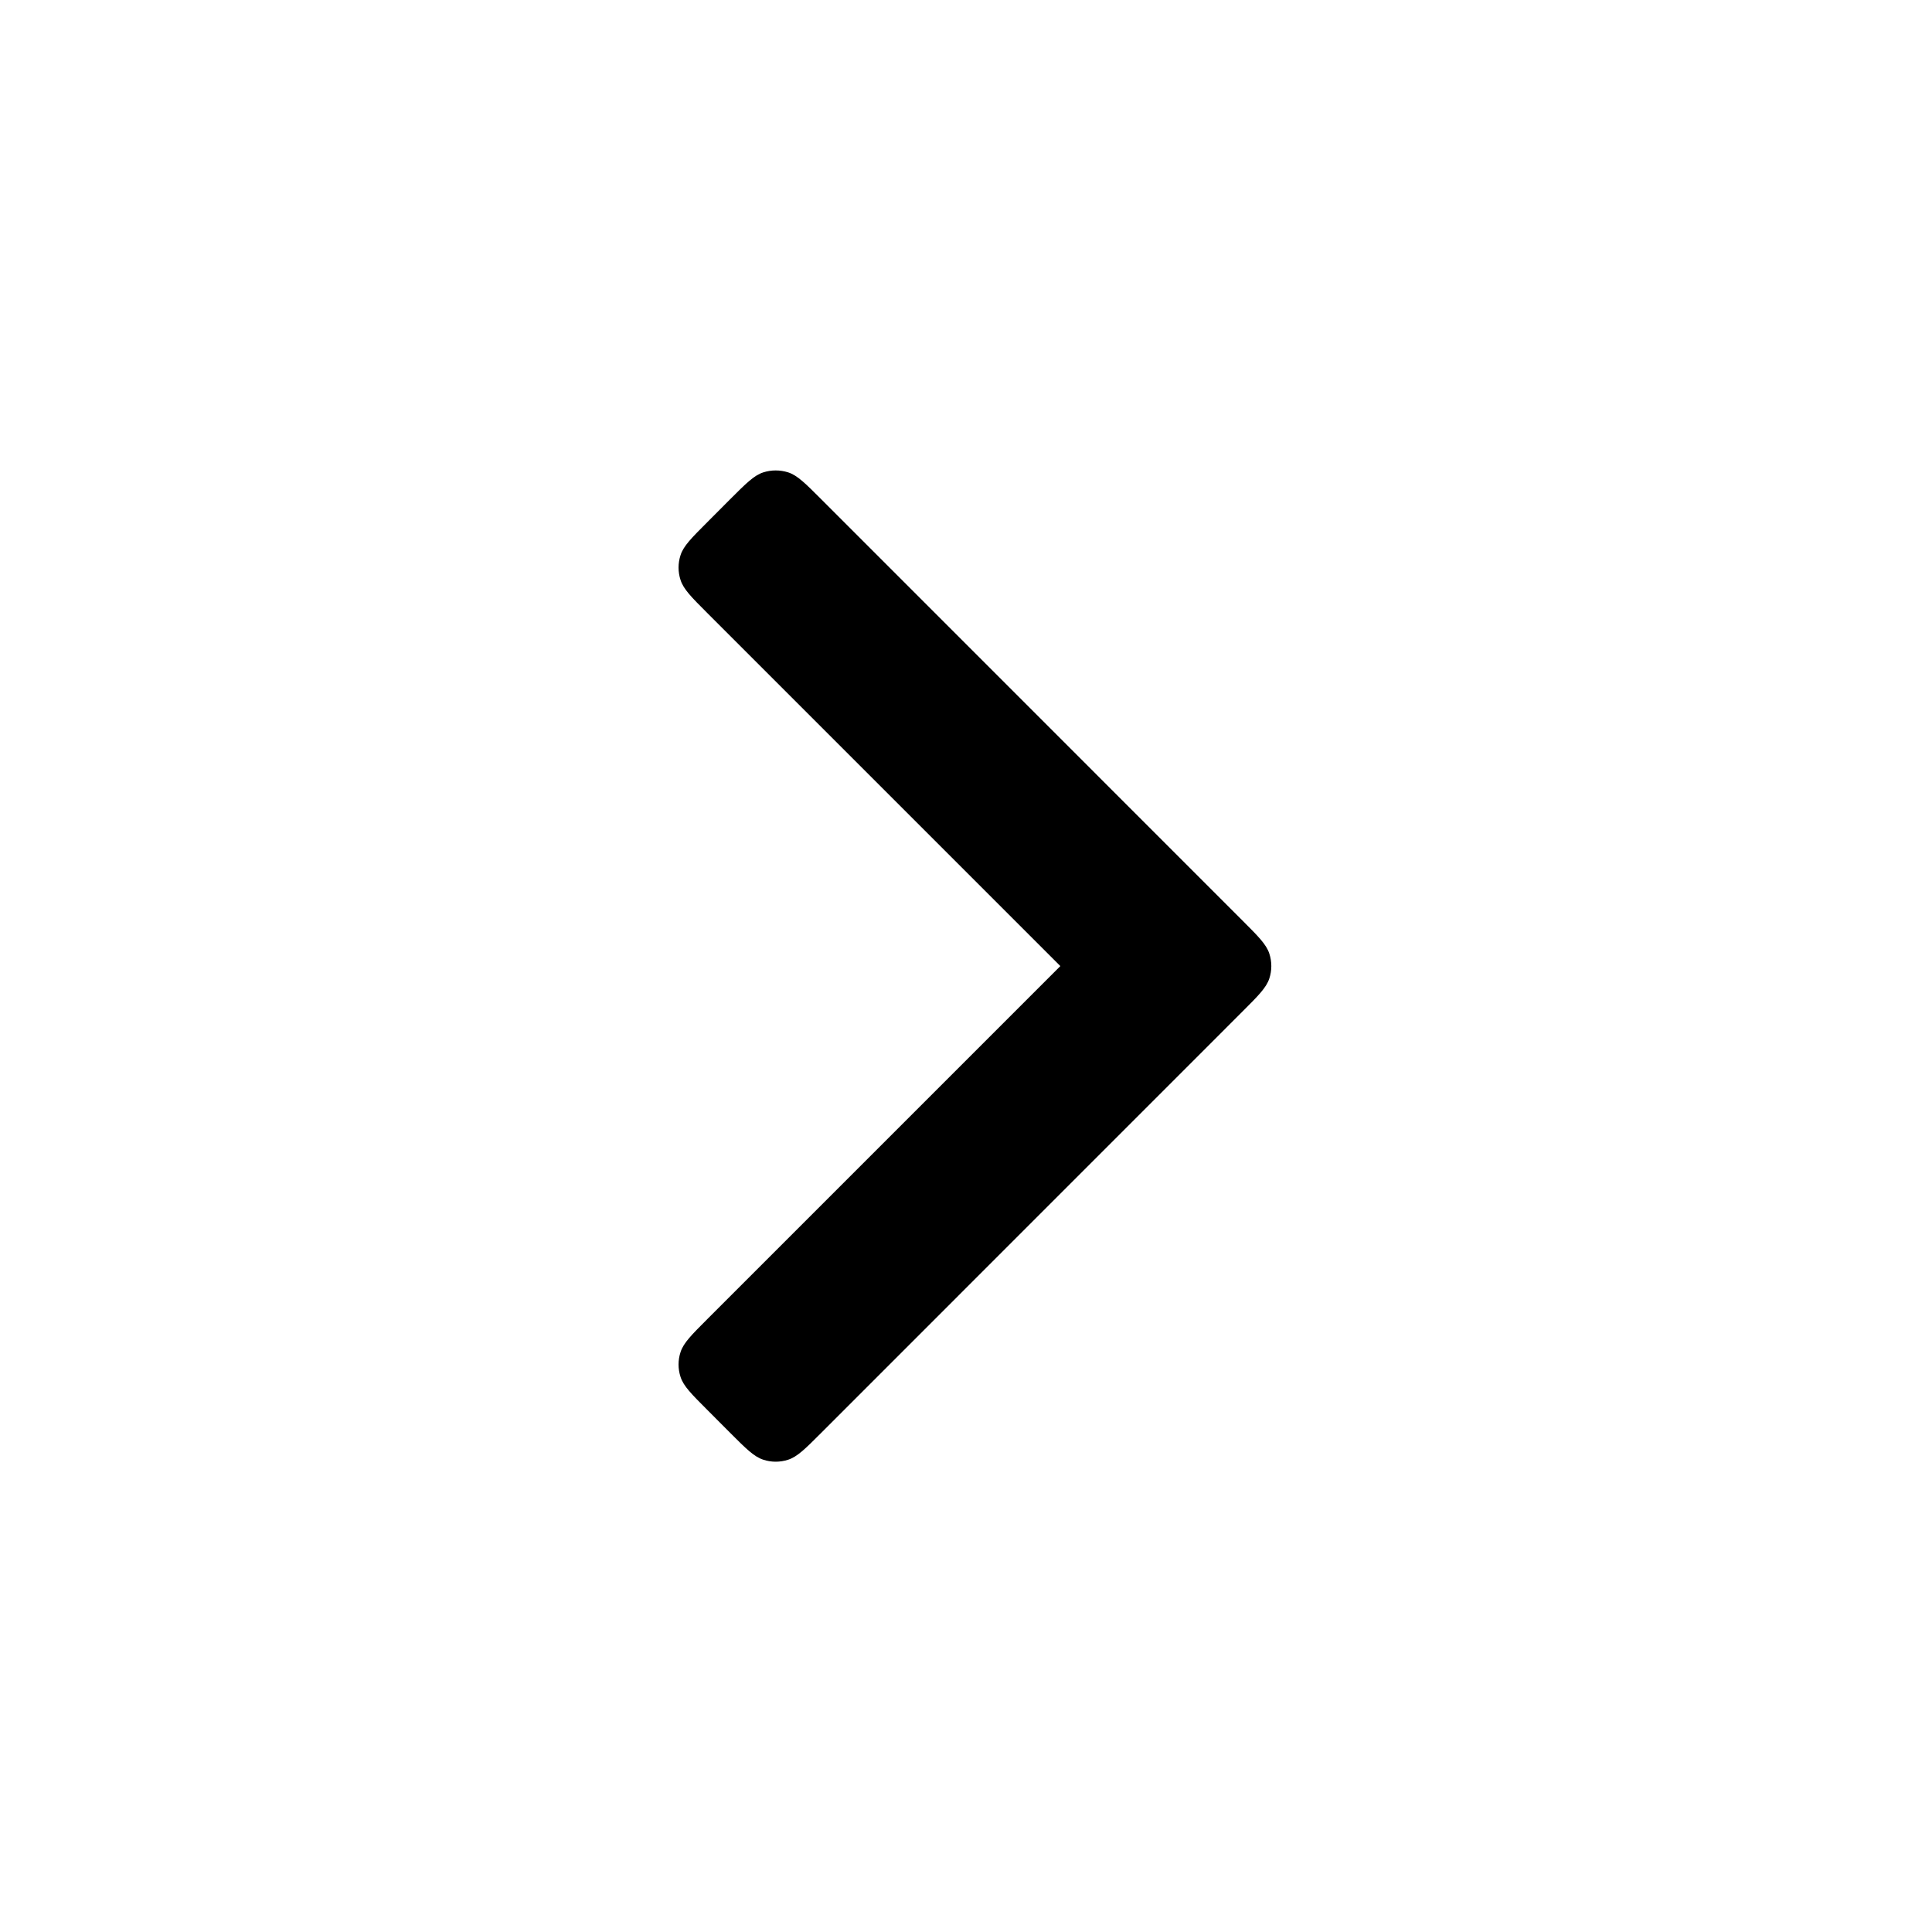
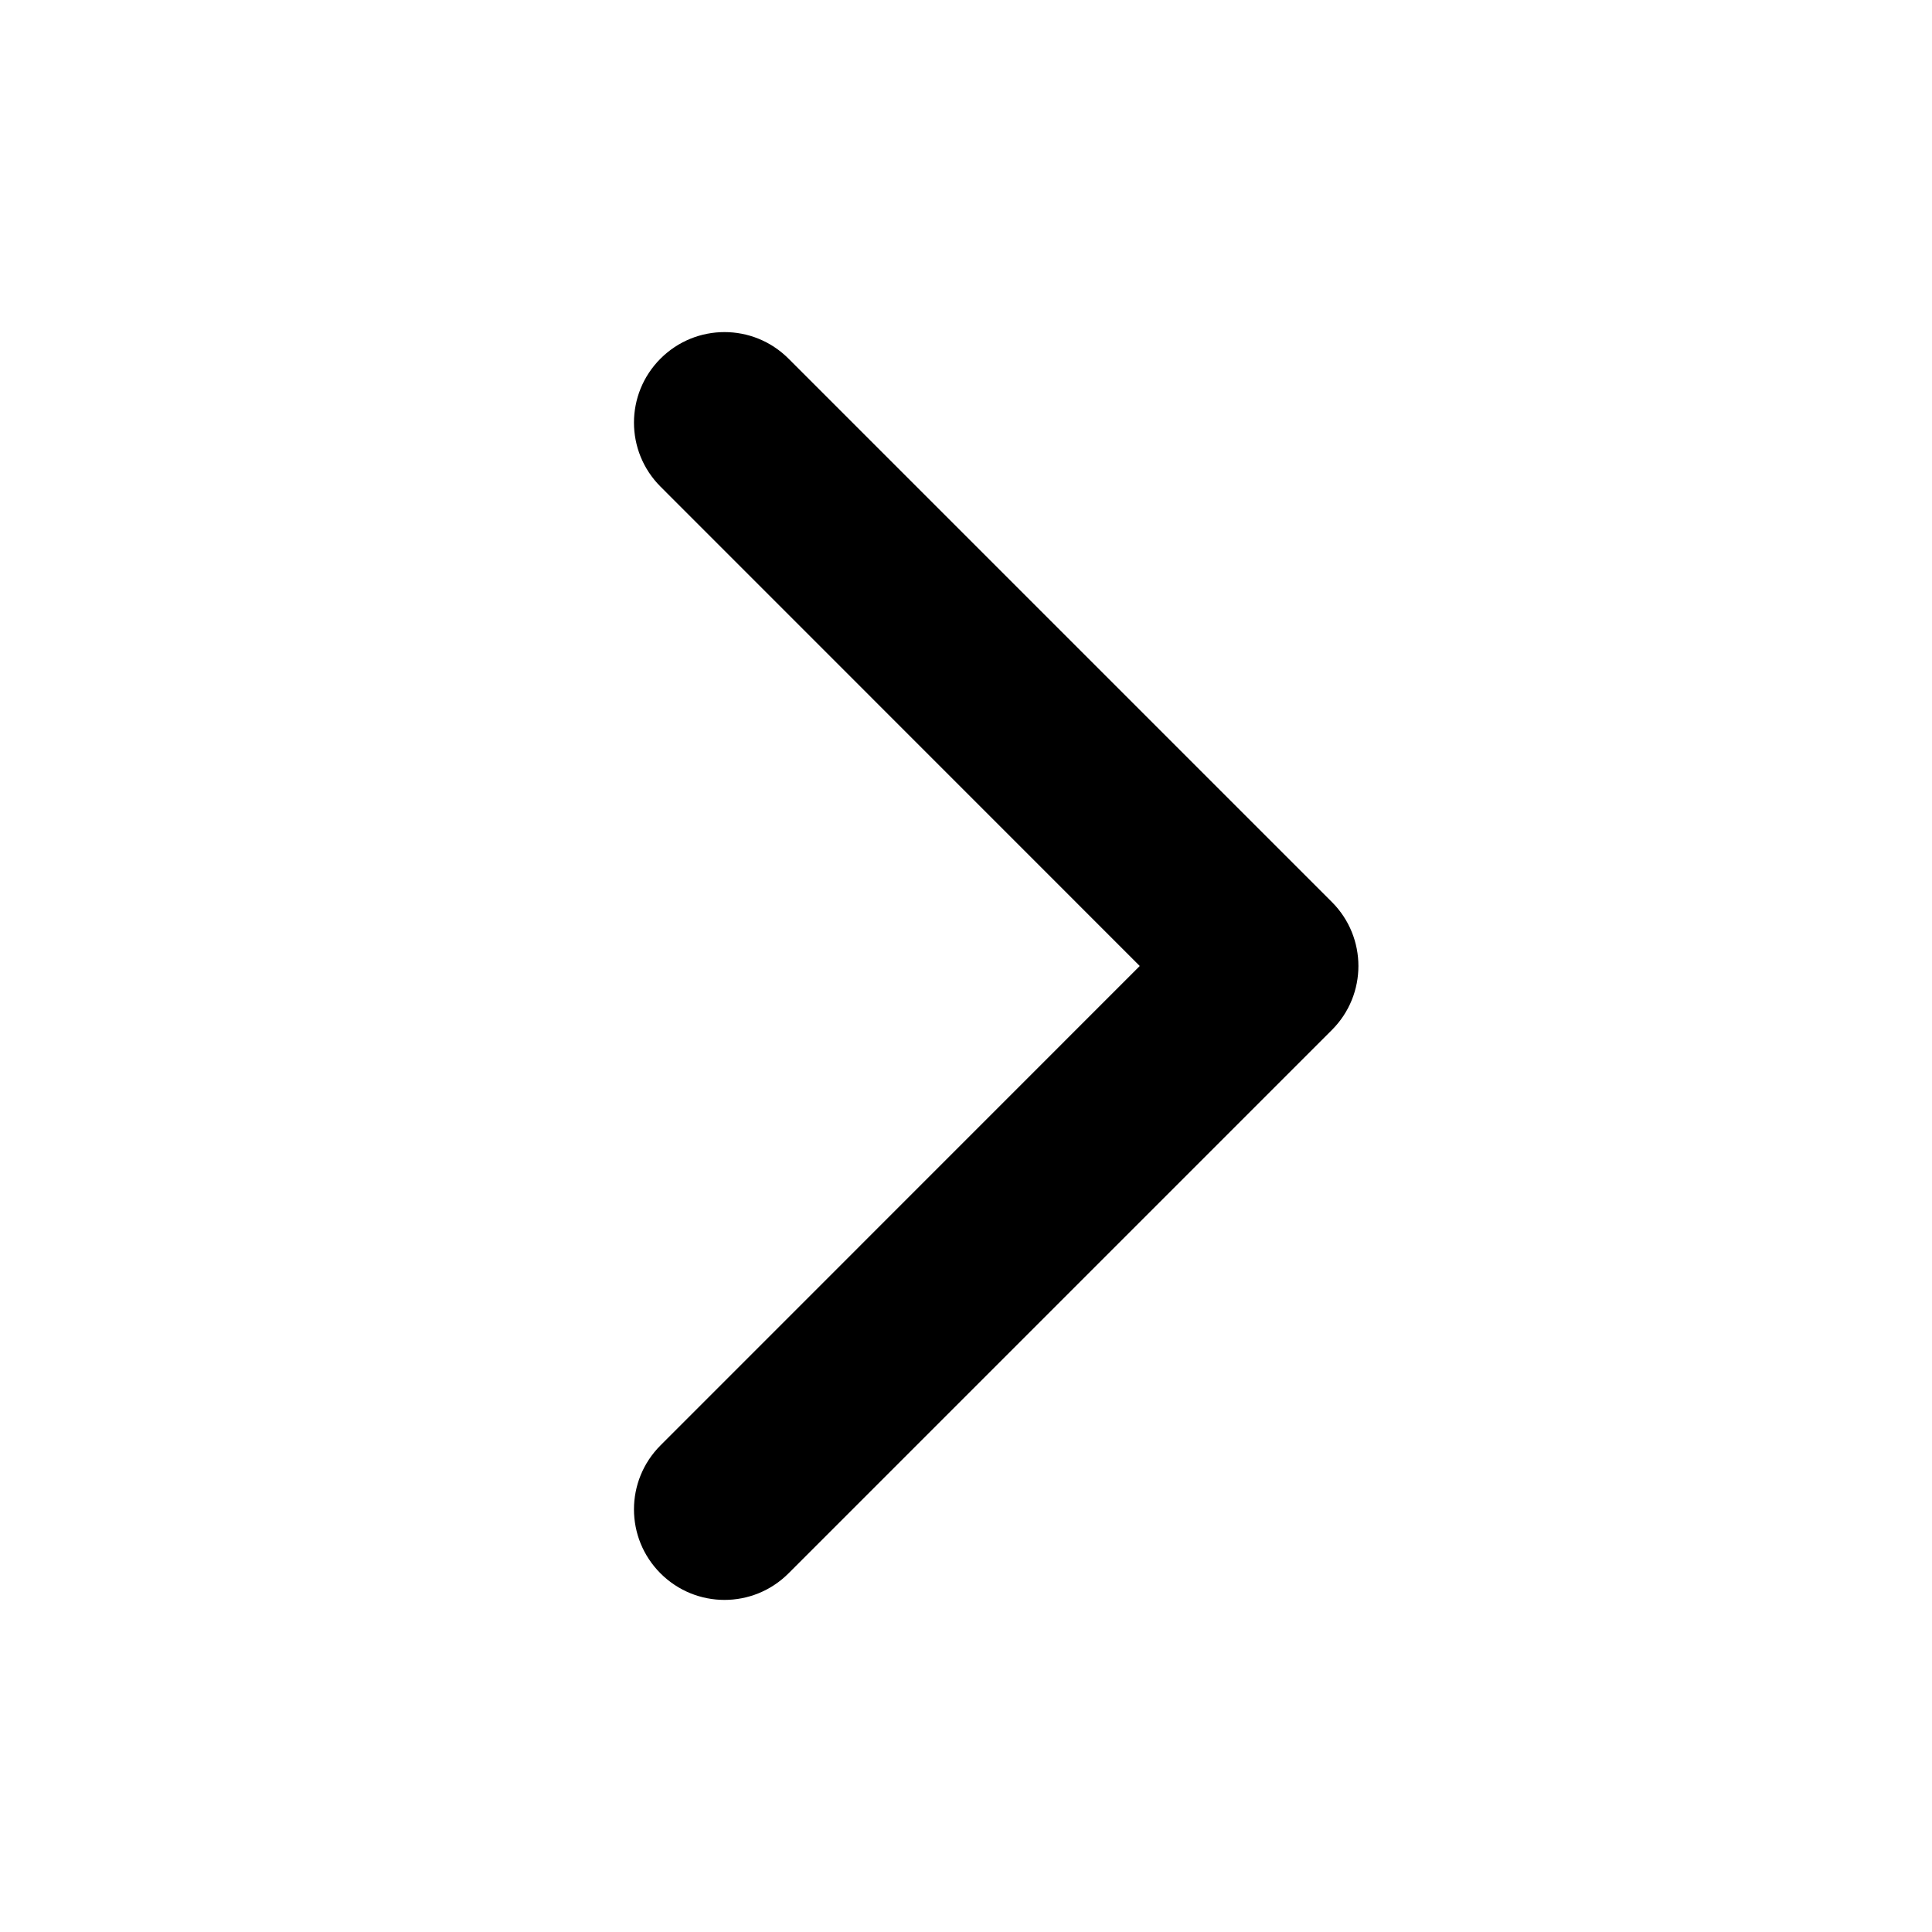
- <svg xmlns="http://www.w3.org/2000/svg" width="24" height="24" viewBox="0 0 24 24" fill="none">
-   <path d="M13.172 12.001L8.788 7.617C8.59 7.419 8.491 7.32 8.454 7.205C8.421 7.105 8.421 6.997 8.454 6.896C8.491 6.782 8.59 6.683 8.788 6.485L9.07 6.202C9.268 6.004 9.367 5.905 9.482 5.868C9.582 5.836 9.69 5.836 9.791 5.868C9.905 5.905 10.004 6.004 10.202 6.202L15.434 11.435C15.632 11.633 15.731 11.732 15.768 11.846C15.801 11.947 15.801 12.055 15.768 12.155C15.731 12.269 15.632 12.368 15.434 12.566L10.202 17.799C10.004 17.997 9.905 18.096 9.791 18.133C9.69 18.166 9.582 18.166 9.482 18.133C9.367 18.096 9.268 17.997 9.07 17.799L8.788 17.516C8.59 17.318 8.491 17.219 8.454 17.105C8.421 17.005 8.421 16.896 8.454 16.796C8.491 16.682 8.59 16.583 8.788 16.385L13.172 12.001Z" fill="black" />
+ <svg xmlns="http://www.w3.org/2000/svg" width="16" height="16" viewBox="0 0 16 16" fill="none">
+   <path fill-rule="evenodd" clip-rule="evenodd" d="M5.47 13.03C5.177 12.737 5.177 12.263 5.47 11.97L9.439 8L5.47 4.03C5.177 3.737 5.177 3.263 5.47 2.97C5.763 2.677 6.237 2.677 6.53 2.97L11.03 7.47C11.323 7.763 11.323 8.237 11.03 8.53L6.53 13.03C6.237 13.323 5.763 13.323 5.47 13.03Z" fill="black" style="fill:black;fill-opacity:1;" />
</svg>
